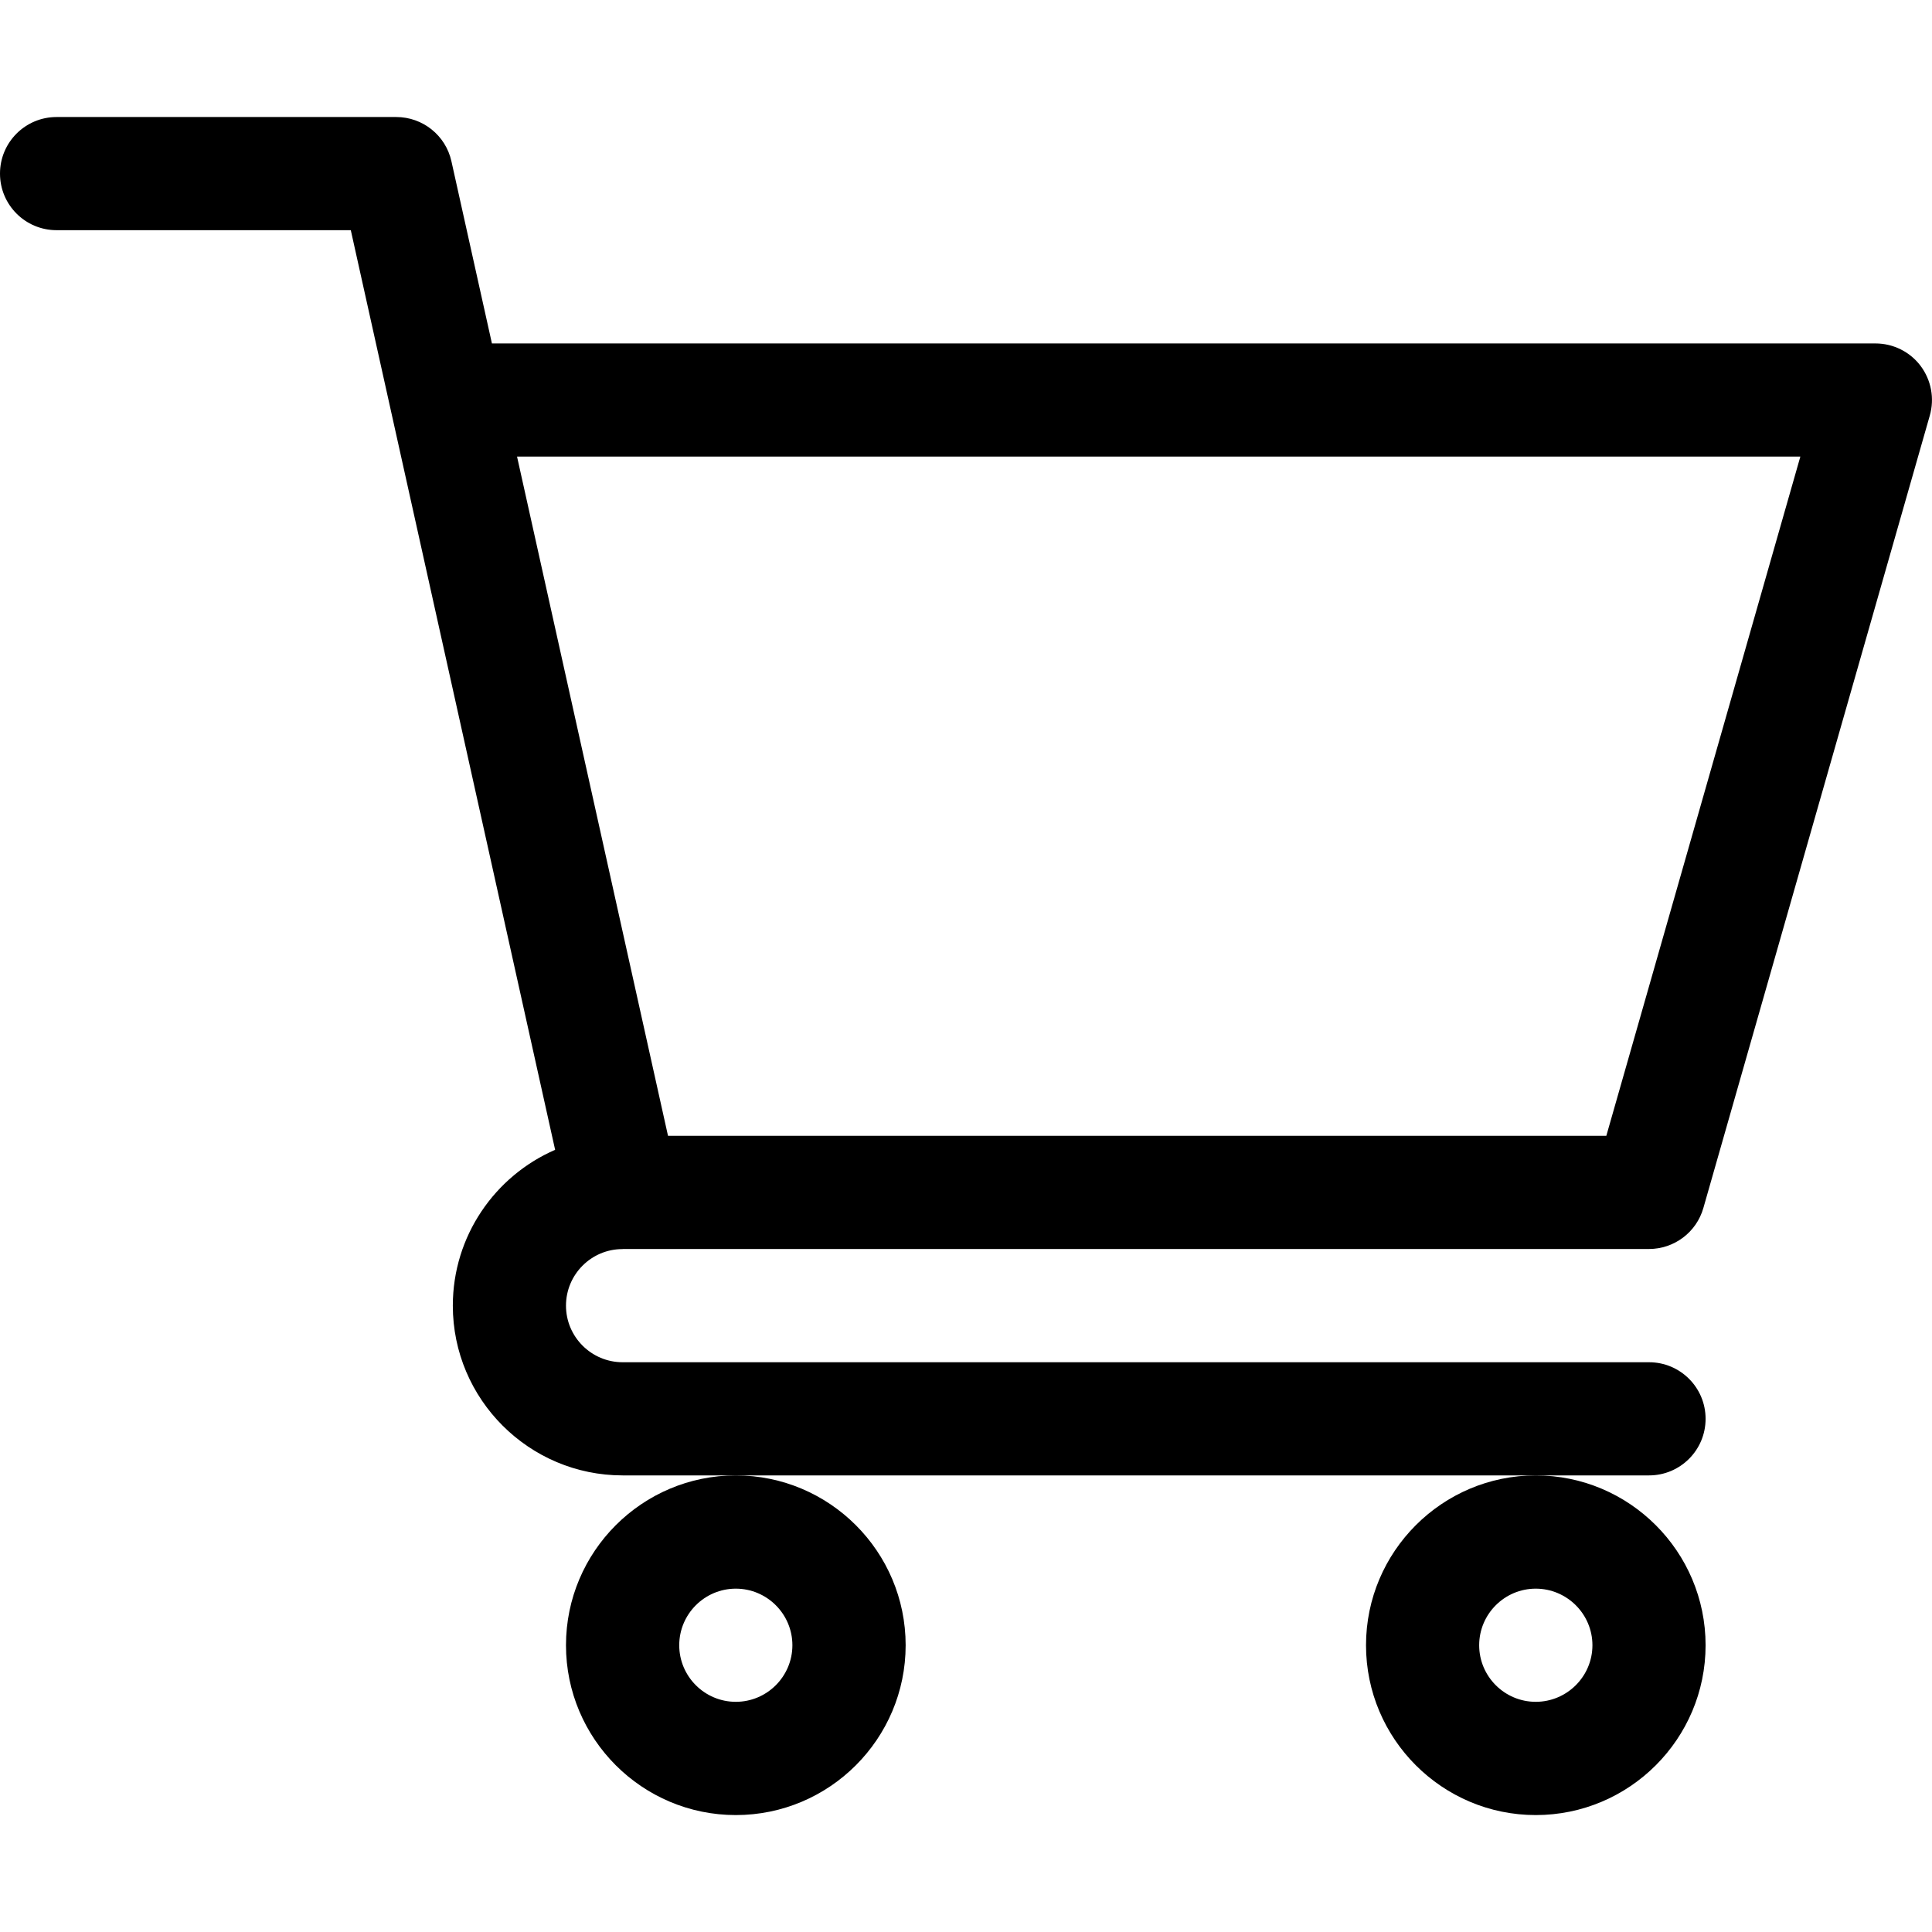
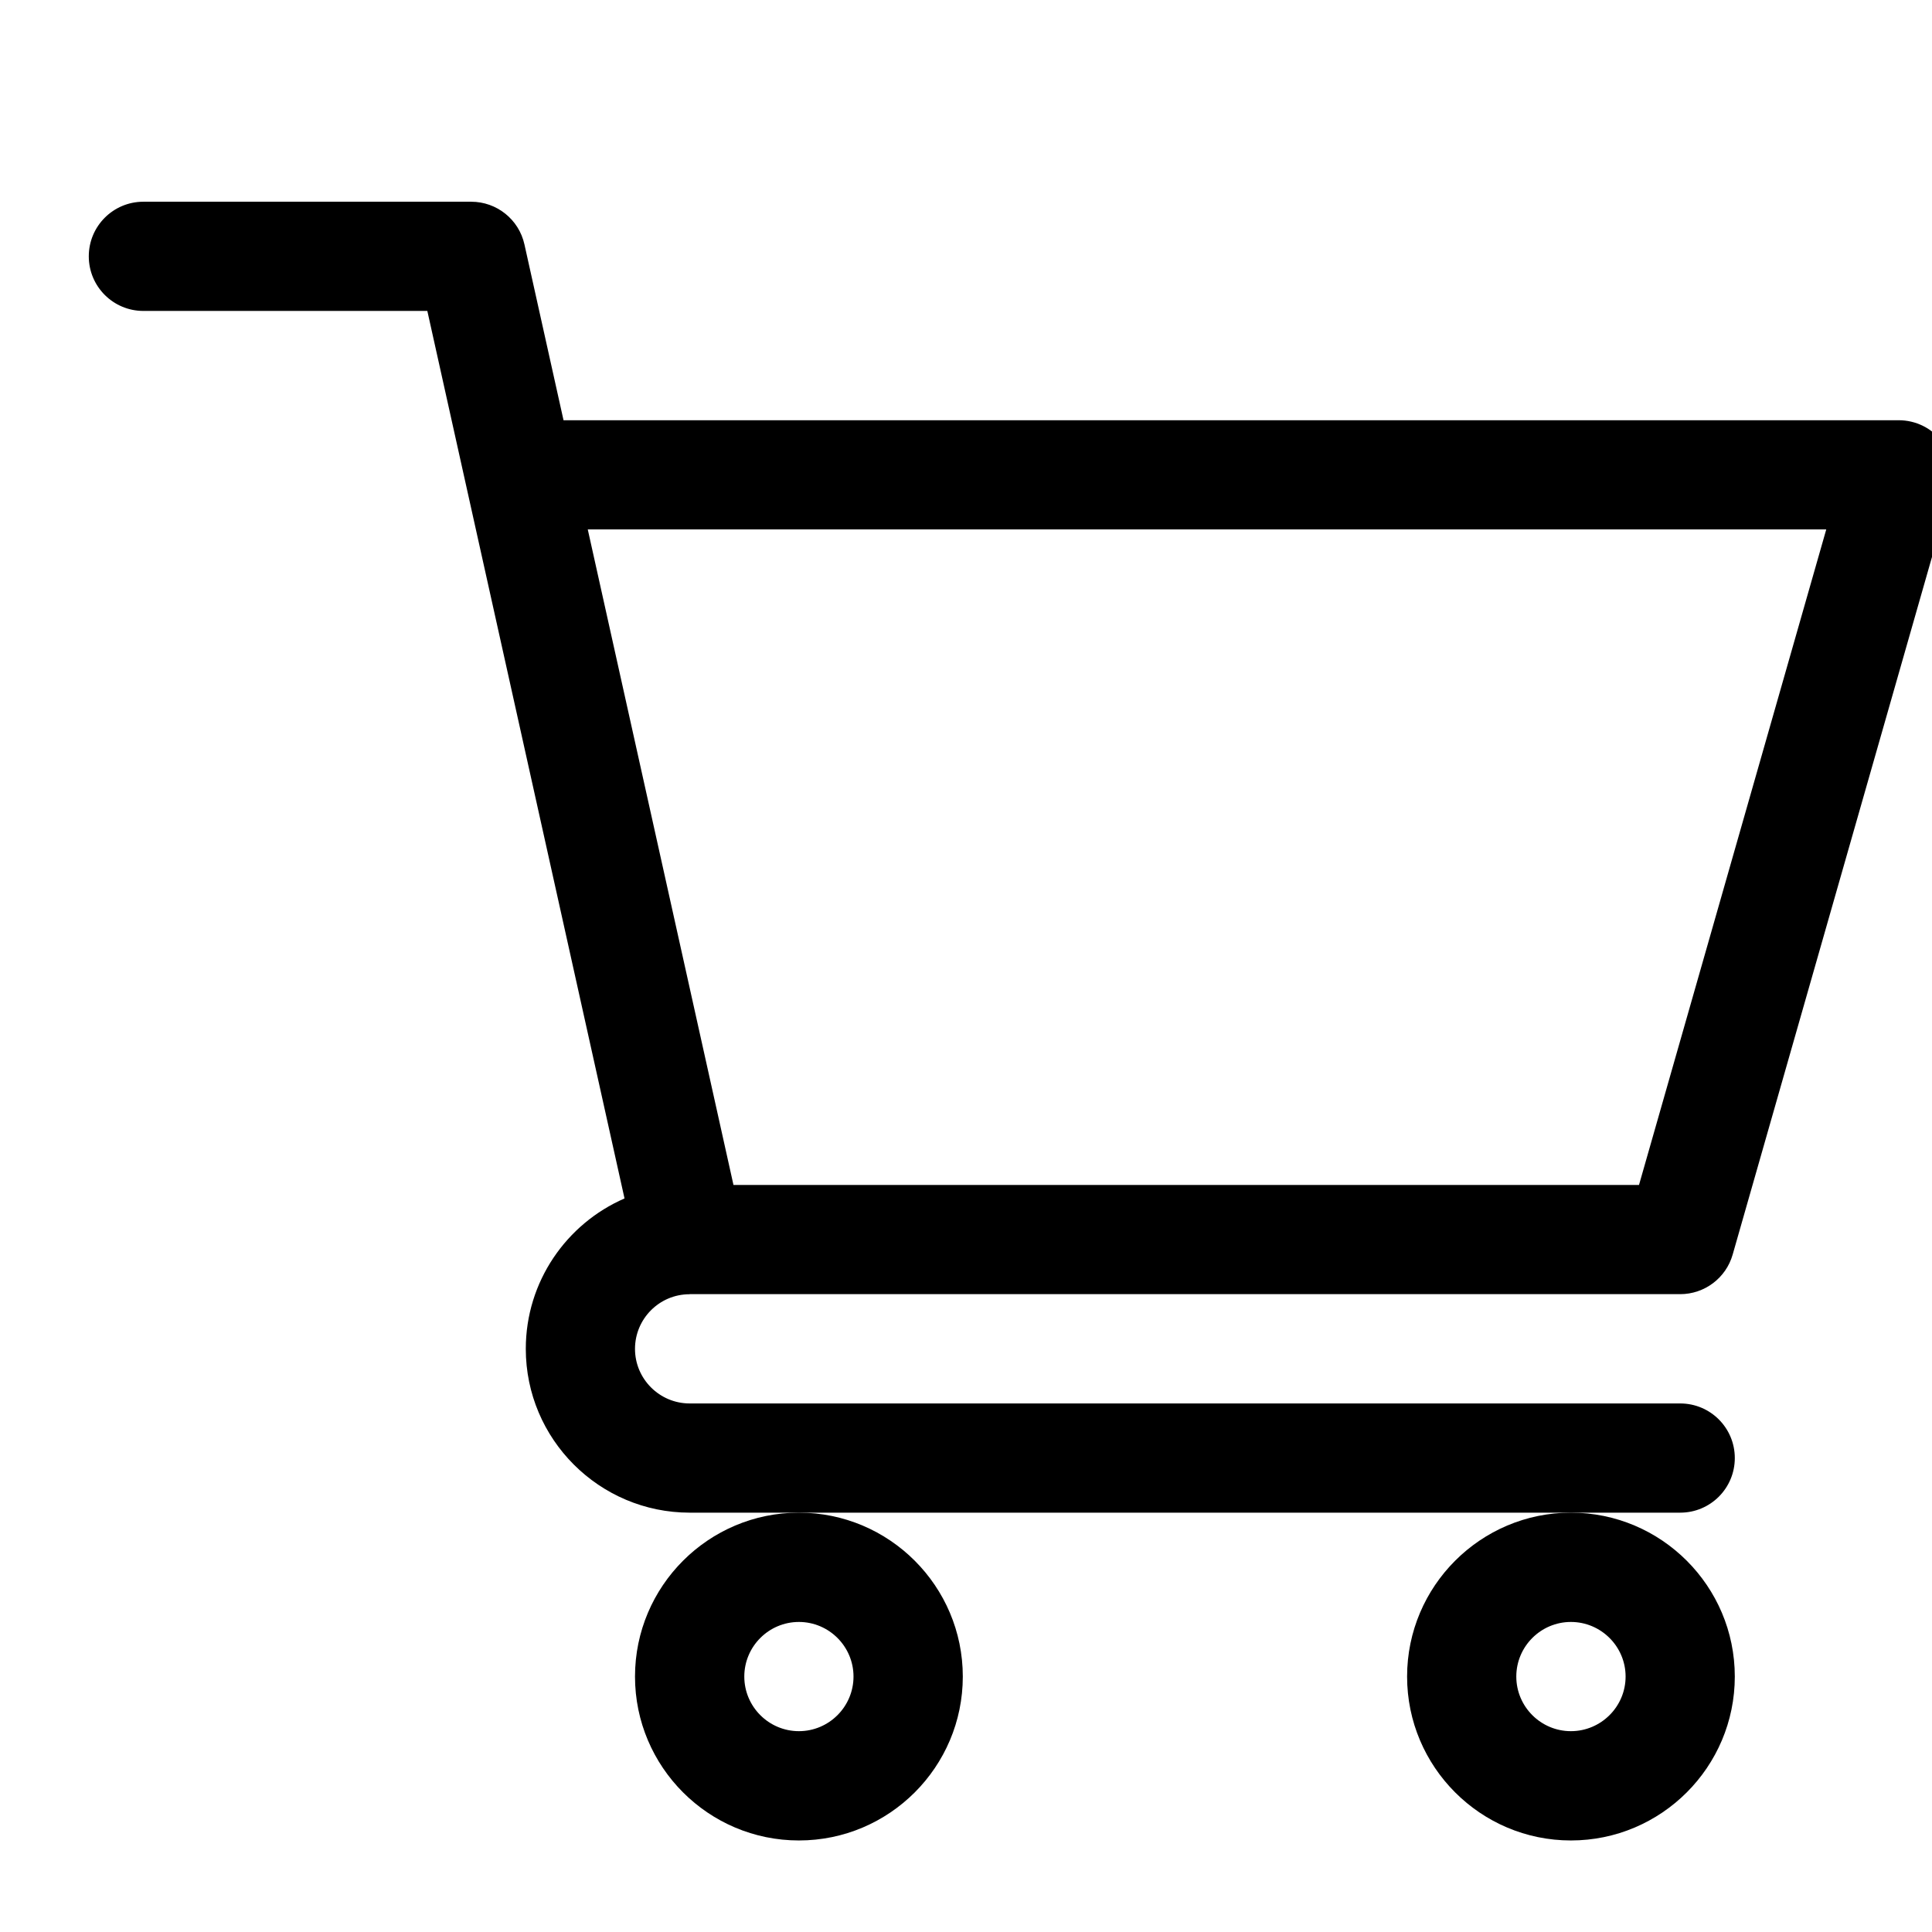
- <svg xmlns="http://www.w3.org/2000/svg" viewBox="0 0 21 21" width="21" height="21" fill="none">
+ <svg xmlns="http://www.w3.org/2000/svg" viewBox="-1 -1 21.76 21.76" width="21" height="21" fill="none">
  <rect id="shopping-cart 1" width="21" height="21" x="0" y="0" fill="rgb(255,255,255)" fill-opacity="0" />
  <path id="Vector" d="M6.766 13.577L6.767 13.577C6.768 13.577 6.769 13.576 6.769 13.576L17.924 13.576C18.198 13.576 18.44 13.394 18.515 13.13L20.976 4.517C21.029 4.331 20.992 4.132 20.876 3.977C20.76 3.823 20.578 3.733 20.385 3.733L5.347 3.733L4.907 1.754C4.845 1.472 4.595 1.272 4.307 1.272L0.615 1.272C0.275 1.272 0 1.547 0 1.887C0 2.227 0.275 2.502 0.615 2.502L3.813 2.502C3.891 2.853 5.918 11.973 6.034 12.498C5.381 12.782 4.922 13.434 4.922 14.192C4.922 15.209 5.75 16.037 6.768 16.037L17.924 16.037C18.264 16.037 18.539 15.762 18.539 15.422C18.539 15.082 18.264 14.807 17.924 14.807L6.768 14.807C6.428 14.807 6.152 14.531 6.152 14.192C6.152 13.853 6.427 13.577 6.766 13.577ZM19.569 4.963L17.46 12.346L7.261 12.346L5.62 4.963L19.569 4.963Z" fill="rgb(0,0,0)" fill-rule="nonzero" />
  <path id="Vector" d="M6.152 17.883C6.152 18.901 6.98 19.729 7.998 19.729C9.016 19.729 9.844 18.901 9.844 17.883C9.844 16.865 9.016 16.037 7.998 16.037C6.98 16.037 6.152 16.865 6.152 17.883ZM7.998 17.268C8.337 17.268 8.613 17.544 8.613 17.883C8.613 18.222 8.337 18.498 7.998 18.498C7.659 18.498 7.383 18.222 7.383 17.883C7.383 17.544 7.659 17.268 7.998 17.268Z" fill="rgb(0,0,0)" fill-rule="nonzero" />
  <path id="Vector" d="M14.848 17.883C14.848 18.901 15.676 19.729 16.693 19.729C17.711 19.729 18.539 18.901 18.539 17.883C18.539 16.865 17.711 16.037 16.693 16.037C15.676 16.037 14.848 16.865 14.848 17.883ZM16.693 17.268C17.032 17.268 17.309 17.544 17.309 17.883C17.309 18.222 17.032 18.498 16.693 18.498C16.354 18.498 16.078 18.222 16.078 17.883C16.078 17.544 16.354 17.268 16.693 17.268Z" fill="rgb(0,0,0)" fill-rule="nonzero" />
</svg>
